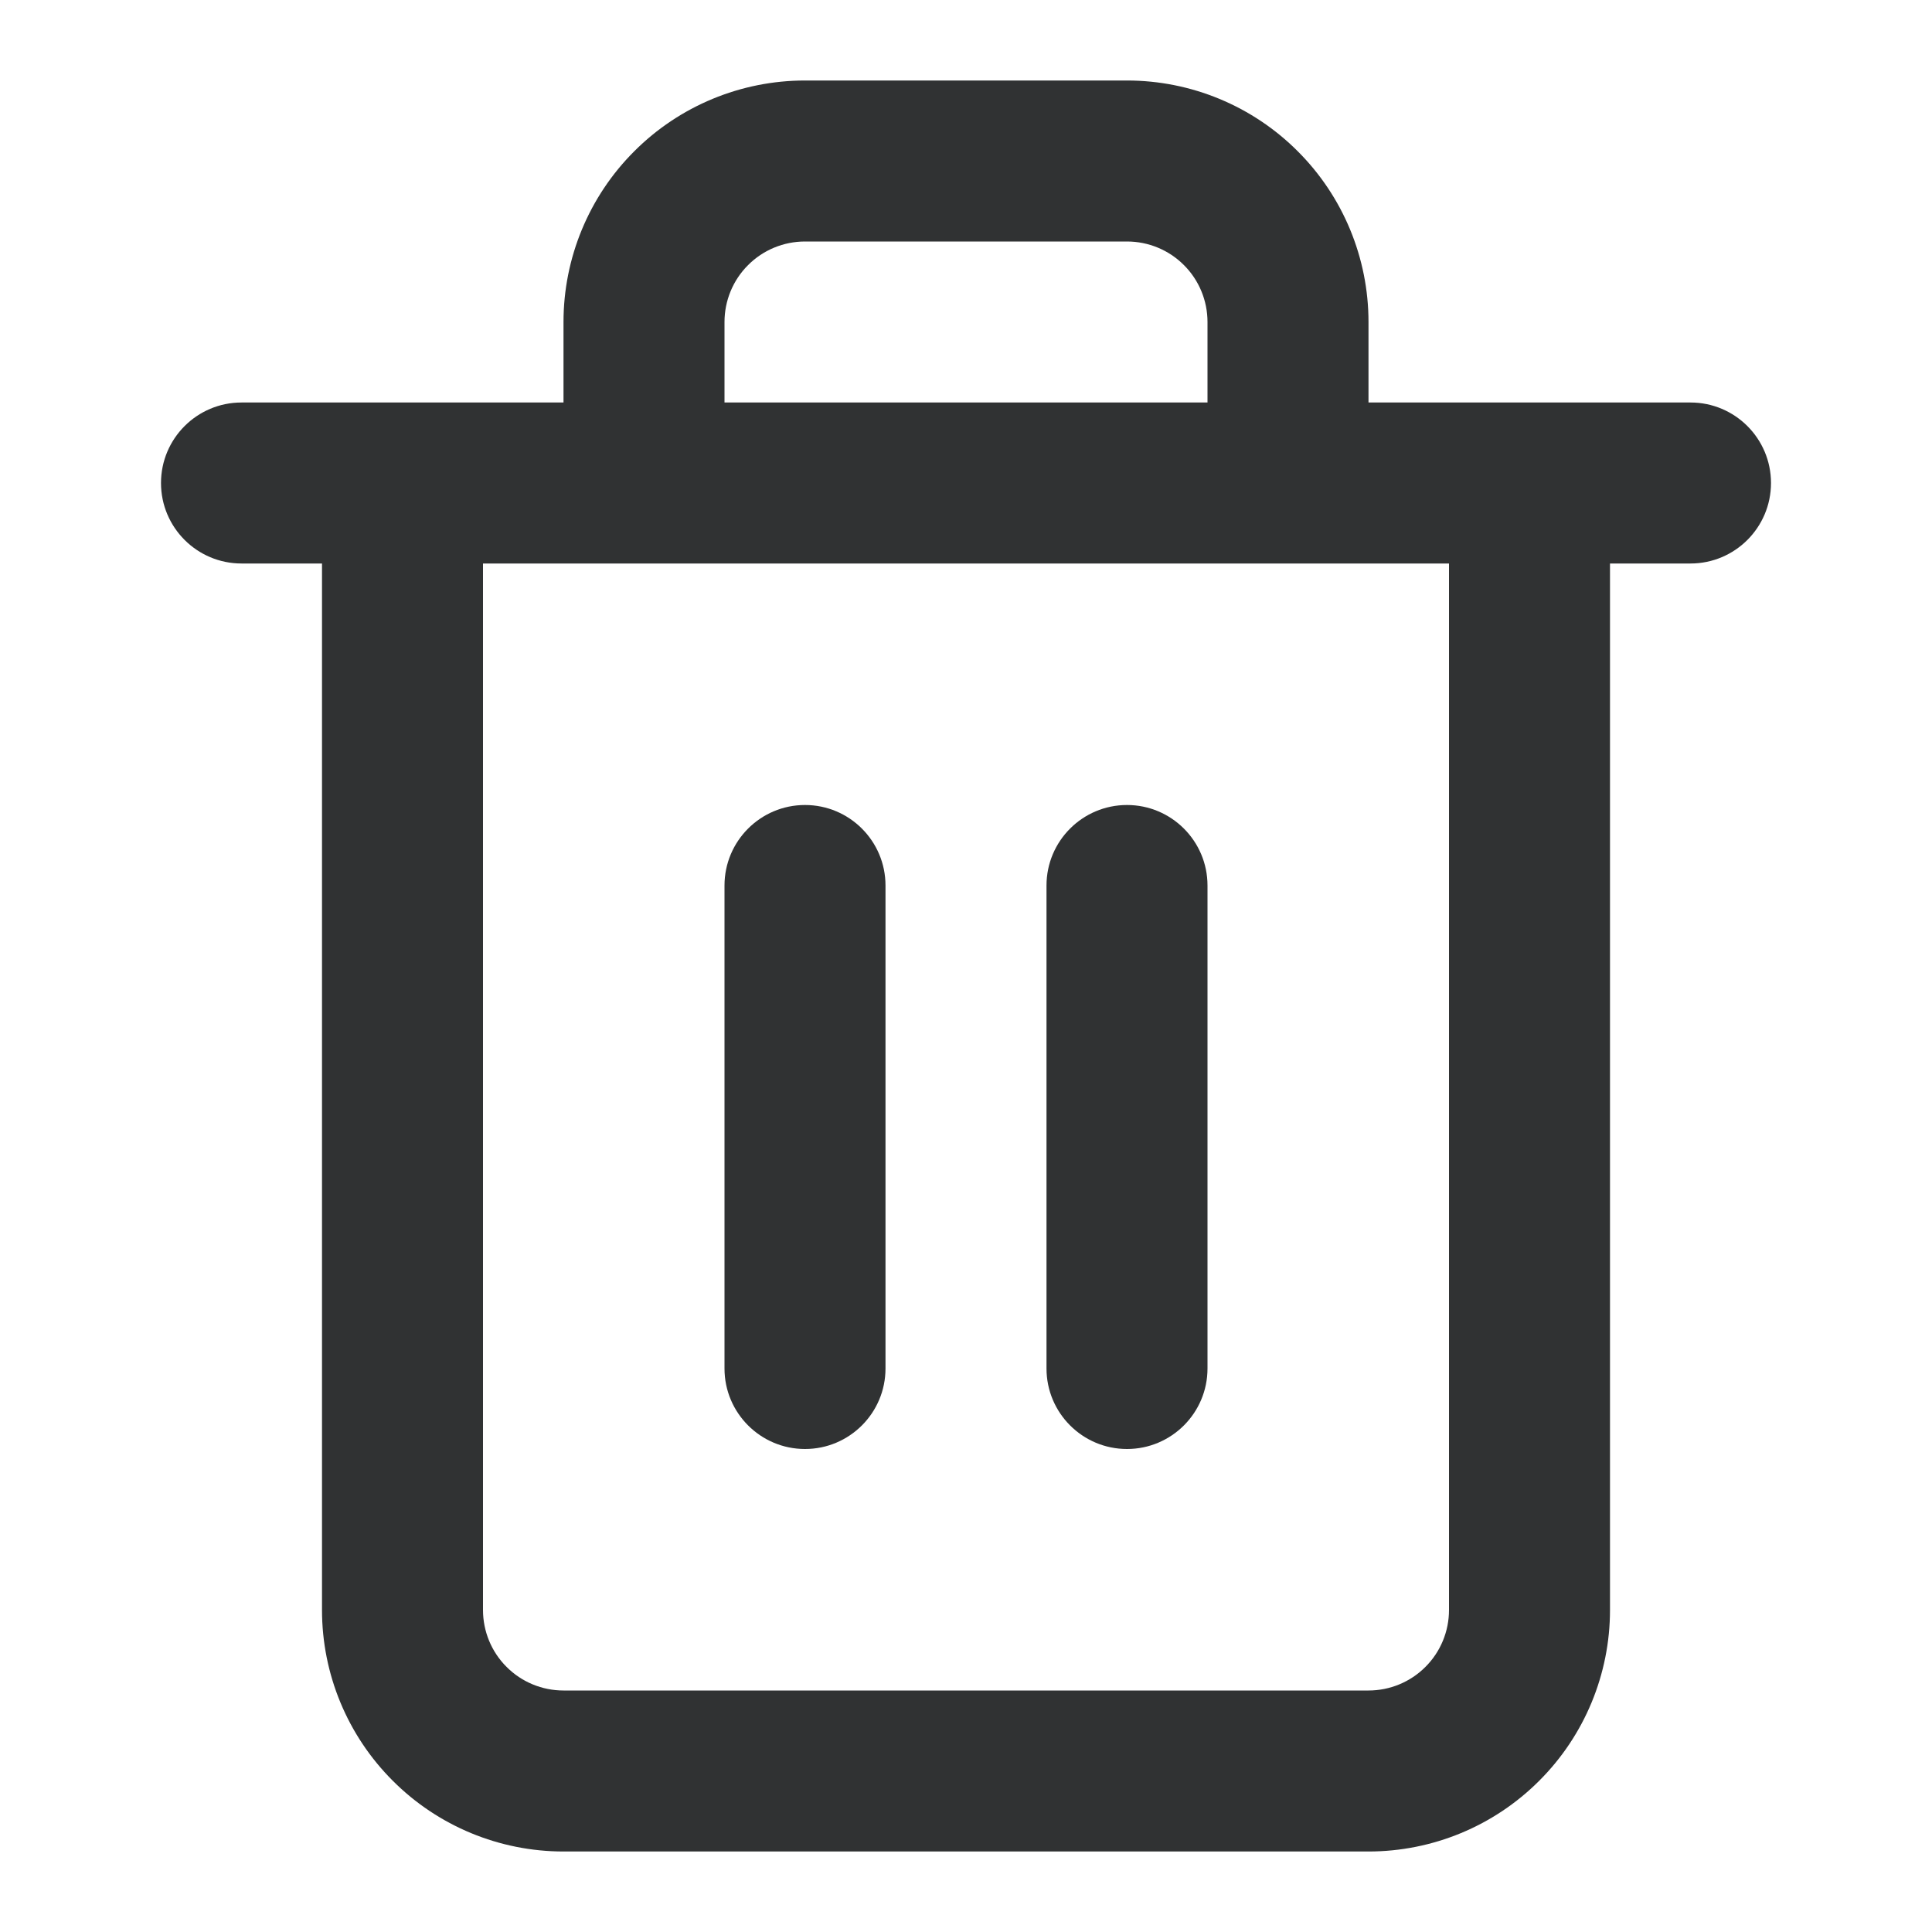
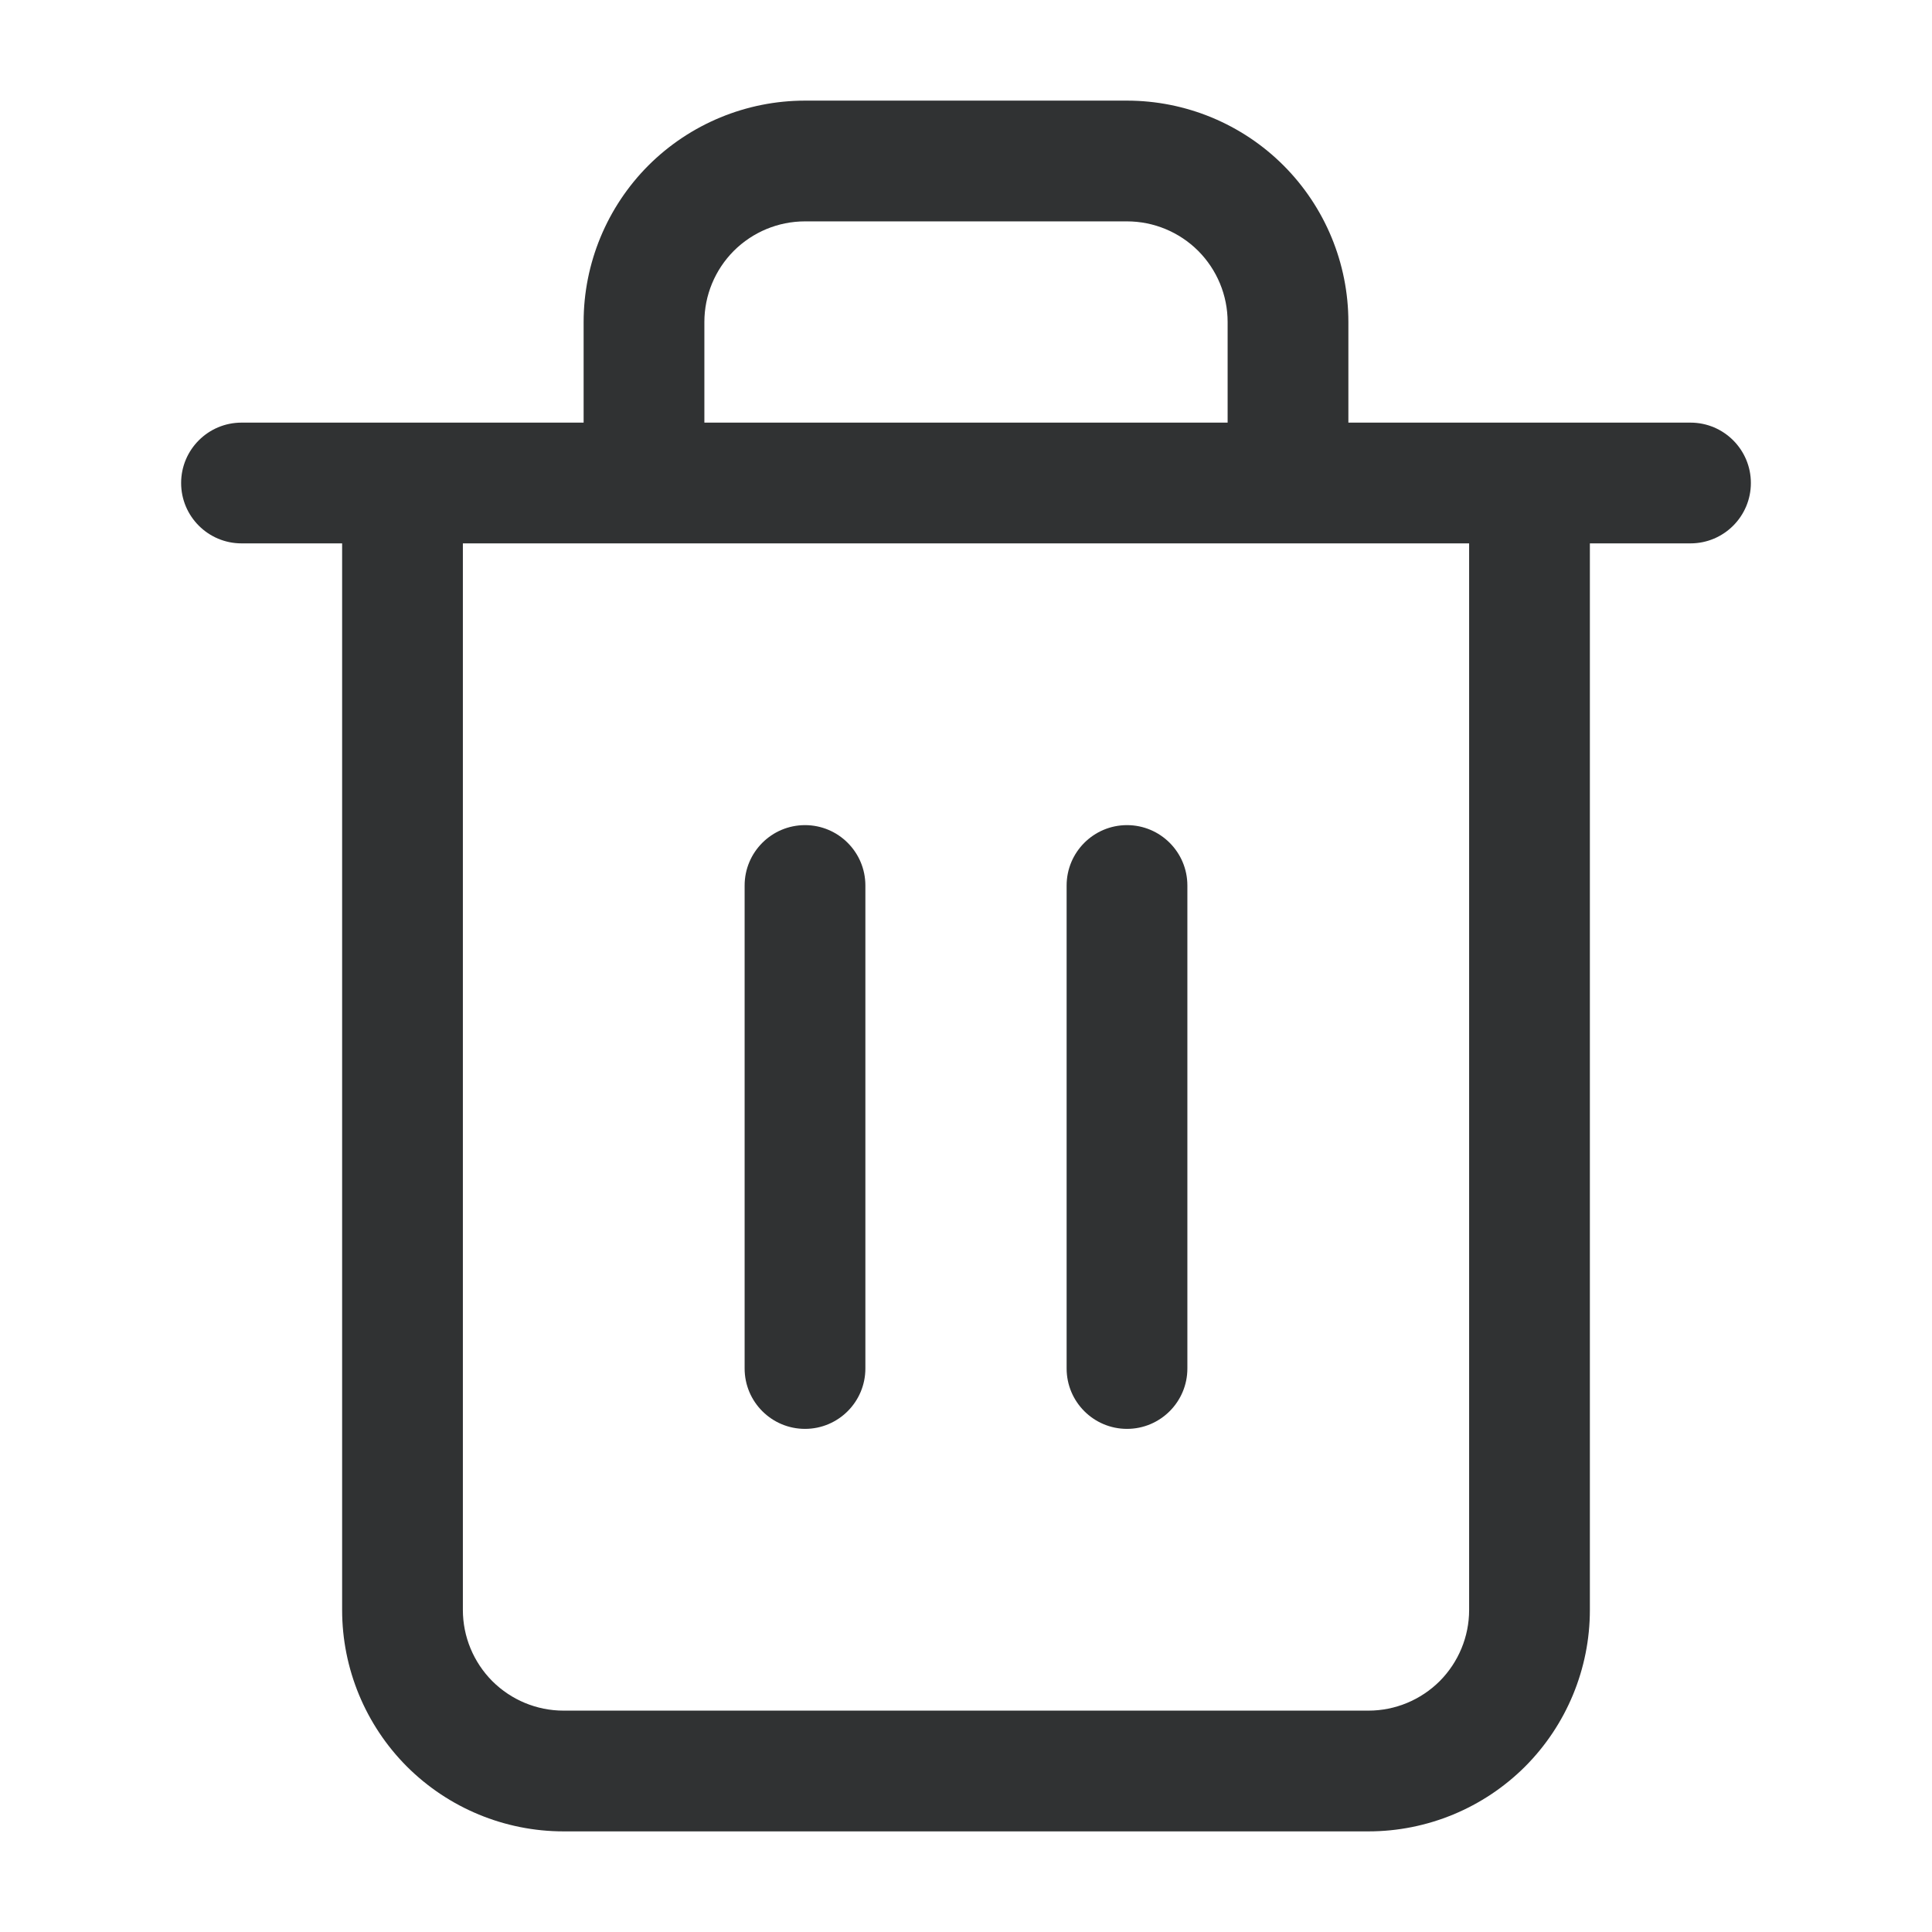
<svg xmlns="http://www.w3.org/2000/svg" width="24" height="24" viewBox="0 0 24 24" fill="none">
-   <path d="M10 10C10.552 10 11 10.448 11 11V17C11 17.552 10.552 18 10 18C9.448 18 9 17.552 9 17V11C9 10.448 9.448 10 10 10Z" fill="#303233" />
-   <path d="M15 17V11C15 10.448 14.552 10 14 10C13.448 10 13 10.448 13 11V17C13 17.552 13.448 18 14 18C14.552 18 15 17.552 15 17Z" fill="#303233" />
-   <path fill-rule="evenodd" clip-rule="evenodd" d="M7 5V4C7 3.204 7.316 2.441 7.879 1.879C8.441 1.316 9.204 1 10 1H14C14.796 1 15.559 1.316 16.121 1.879C16.684 2.441 17 3.204 17 4V5H21C21.552 5 22 5.448 22 6C22 6.552 21.552 7 21 7H20V20C20 20.796 19.684 21.559 19.121 22.121C18.559 22.684 17.796 23 17 23H7C6.204 23 5.441 22.684 4.879 22.121C4.316 21.559 4 20.796 4 20V7H3C2.448 7 2 6.552 2 6C2 5.448 2.448 5 3 5H7ZM9.293 3.293C9.48 3.105 9.735 3 10 3H14C14.265 3 14.52 3.105 14.707 3.293C14.895 3.48 15 3.735 15 4V5H9V4C9 3.735 9.105 3.48 9.293 3.293ZM6 7V20C6 20.265 6.105 20.52 6.293 20.707C6.48 20.895 6.735 21 7 21H17C17.265 21 17.52 20.895 17.707 20.707C17.895 20.52 18 20.265 18 20V7H6Z" fill="#303233" />
+   <path d="M10 10.25C10.414 10.25 10.75 10.586 10.75 11V17C10.75 17.414 10.414 17.75 10 17.75C9.586 17.75 9.25 17.414 9.25 17V11C9.25 10.586 9.586 10.25 10 10.25Z" fill="#303233" />
+   <path d="M14.75 11C14.75 10.586 14.414 10.25 14 10.25C13.586 10.25 13.25 10.586 13.25 11V17C13.25 17.414 13.586 17.75 14 17.75C14.414 17.75 14.75 17.414 14.75 17V11Z" fill="#303233" />
+   <path fill-rule="evenodd" clip-rule="evenodd" d="M7.25 5.25V4C7.25 3.271 7.54 2.571 8.055 2.055C8.571 1.54 9.271 1.25 10 1.25H14C14.729 1.25 15.429 1.54 15.944 2.055C16.46 2.571 16.75 3.271 16.75 4V5.25H21C21.414 5.25 21.75 5.586 21.75 6C21.75 6.414 21.414 6.75 21 6.75H19.75V20C19.75 20.729 19.46 21.429 18.945 21.945C18.429 22.46 17.729 22.75 17 22.75H7C6.271 22.75 5.571 22.46 5.055 21.945C4.54 21.429 4.25 20.729 4.25 20V6.75H3C2.586 6.75 2.25 6.414 2.25 6C2.25 5.586 2.586 5.25 3 5.25H7.25ZM9.116 3.116C9.351 2.882 9.668 2.75 10 2.75H14C14.332 2.75 14.649 2.882 14.884 3.116C15.118 3.351 15.25 3.668 15.25 4V5.25H8.75V4C8.75 3.668 8.882 3.351 9.116 3.116ZM5.75 6.75V20C5.75 20.331 5.882 20.649 6.116 20.884C6.351 21.118 6.668 21.25 7 21.25H17C17.331 21.25 17.649 21.118 17.884 20.884C18.118 20.649 18.25 20.331 18.25 20V6.75H5.75Z" fill="#303233" />
</svg>
